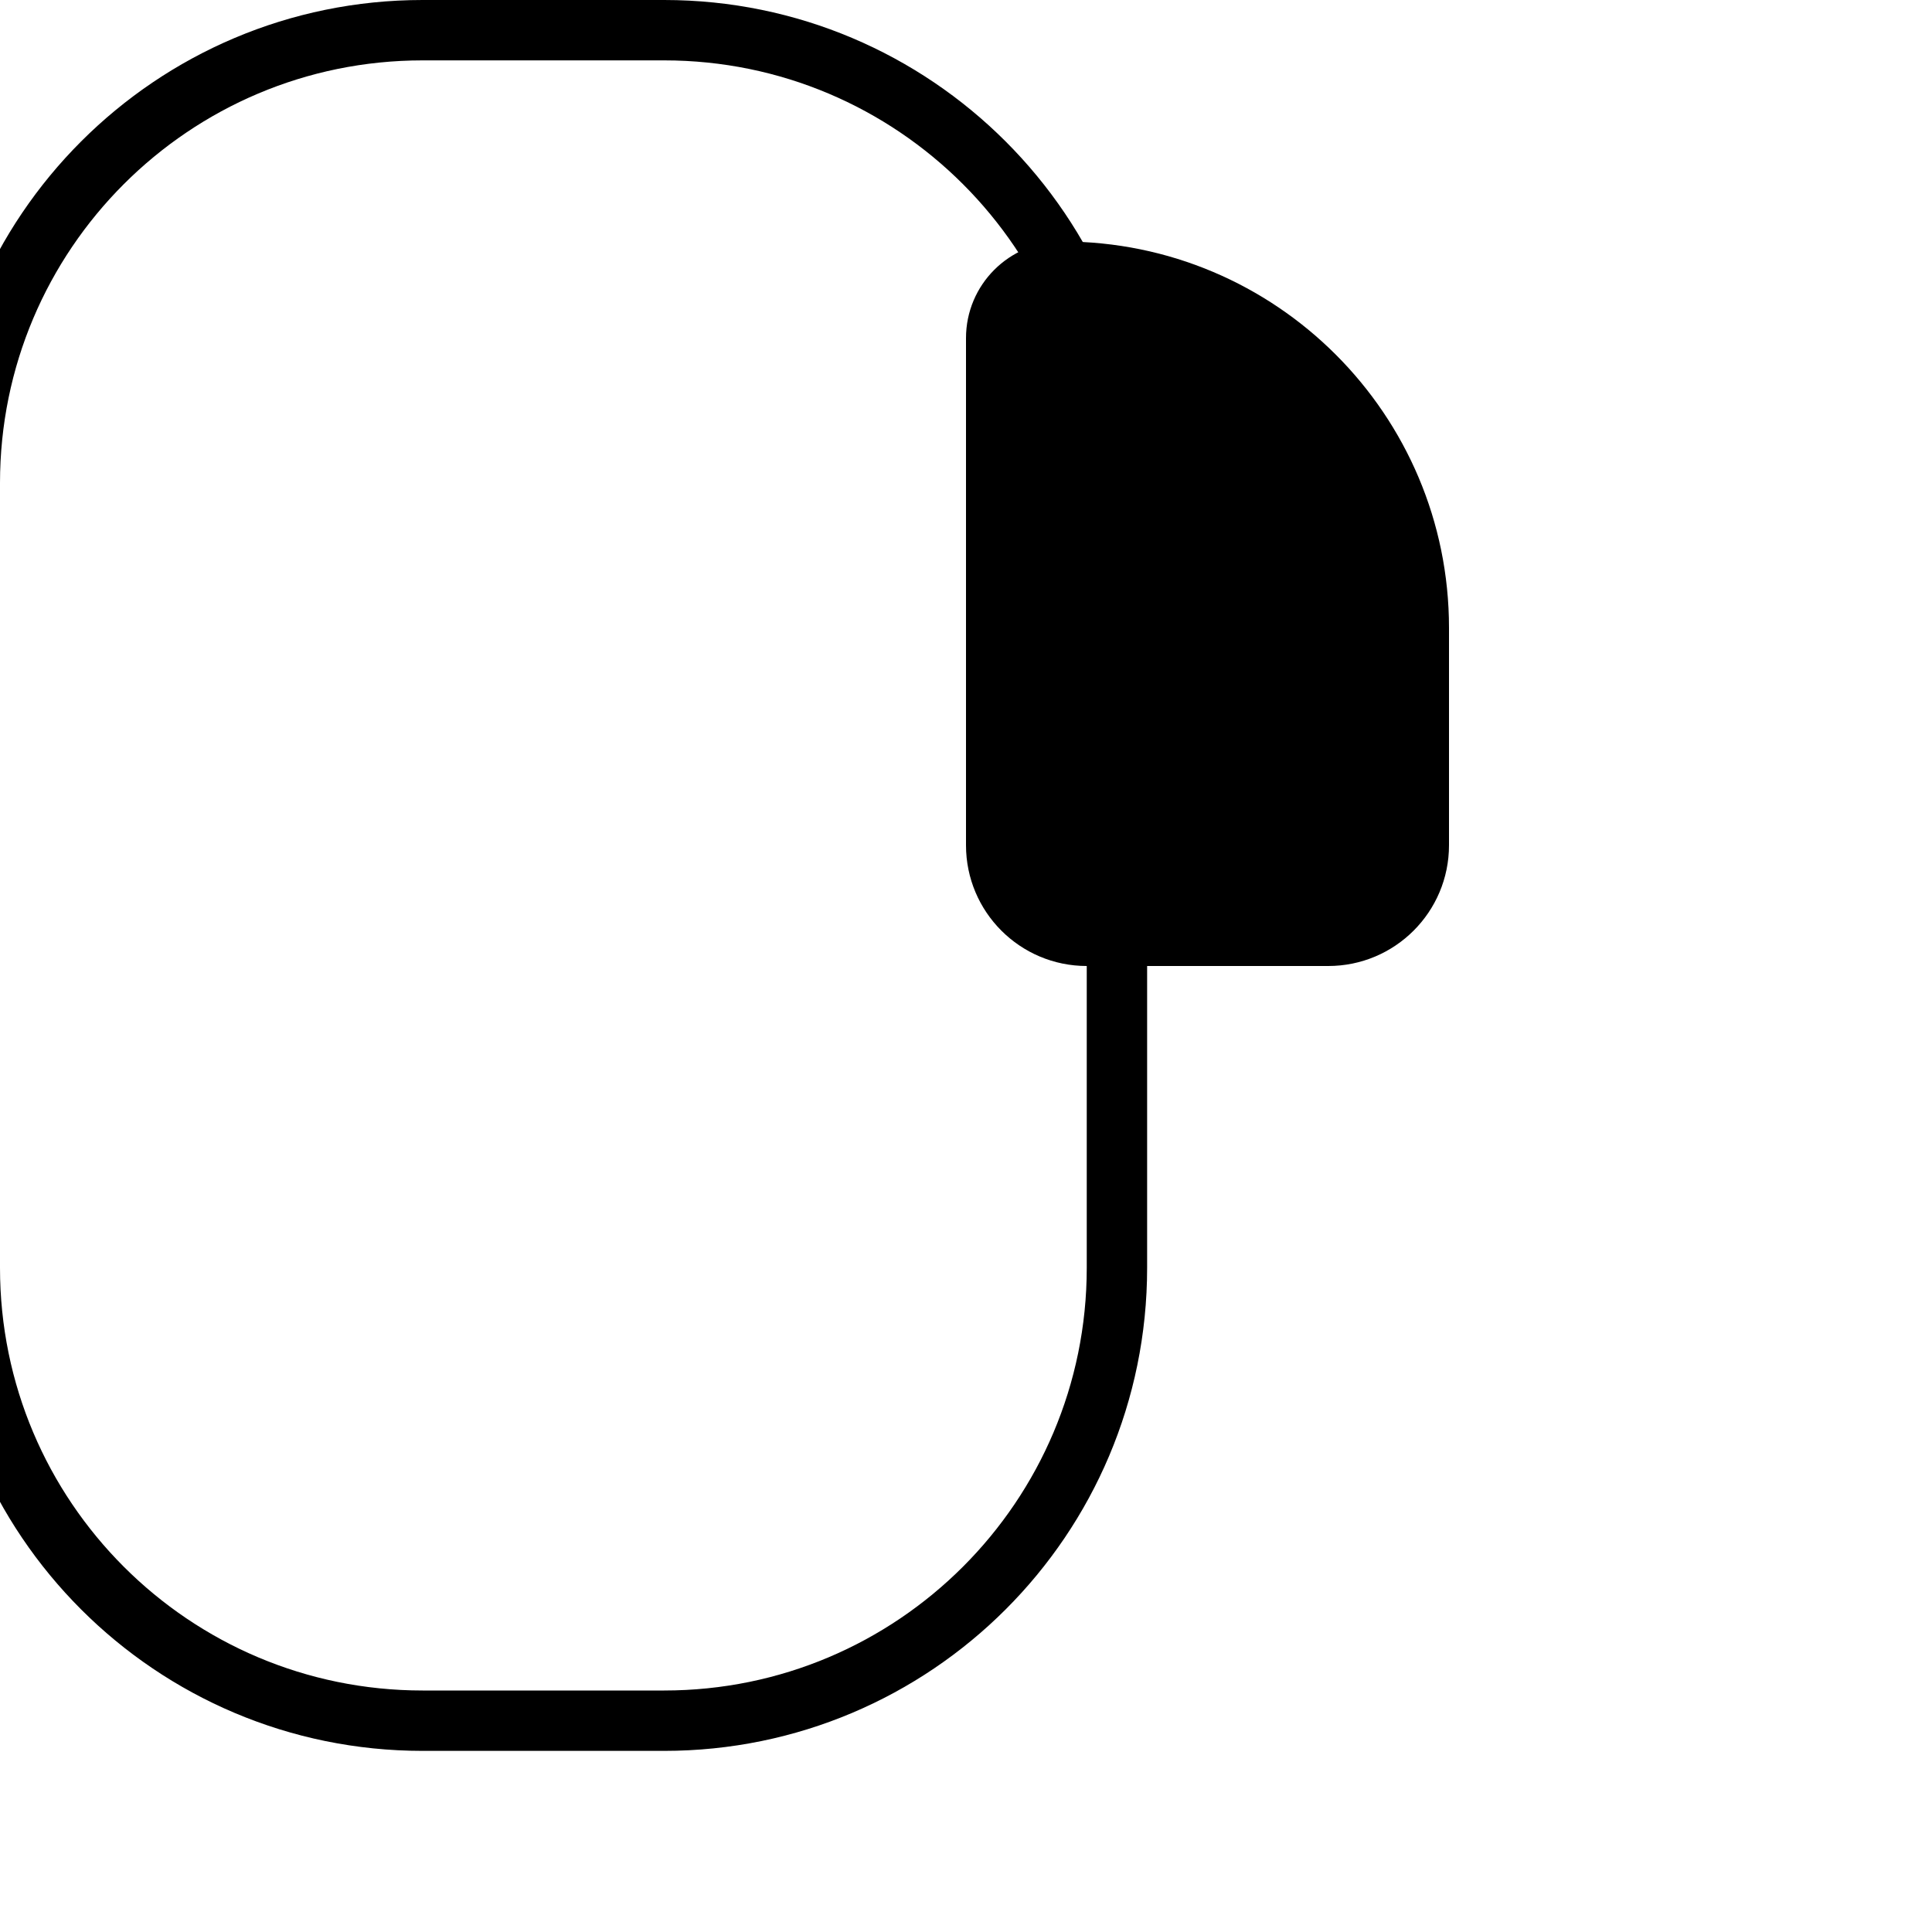
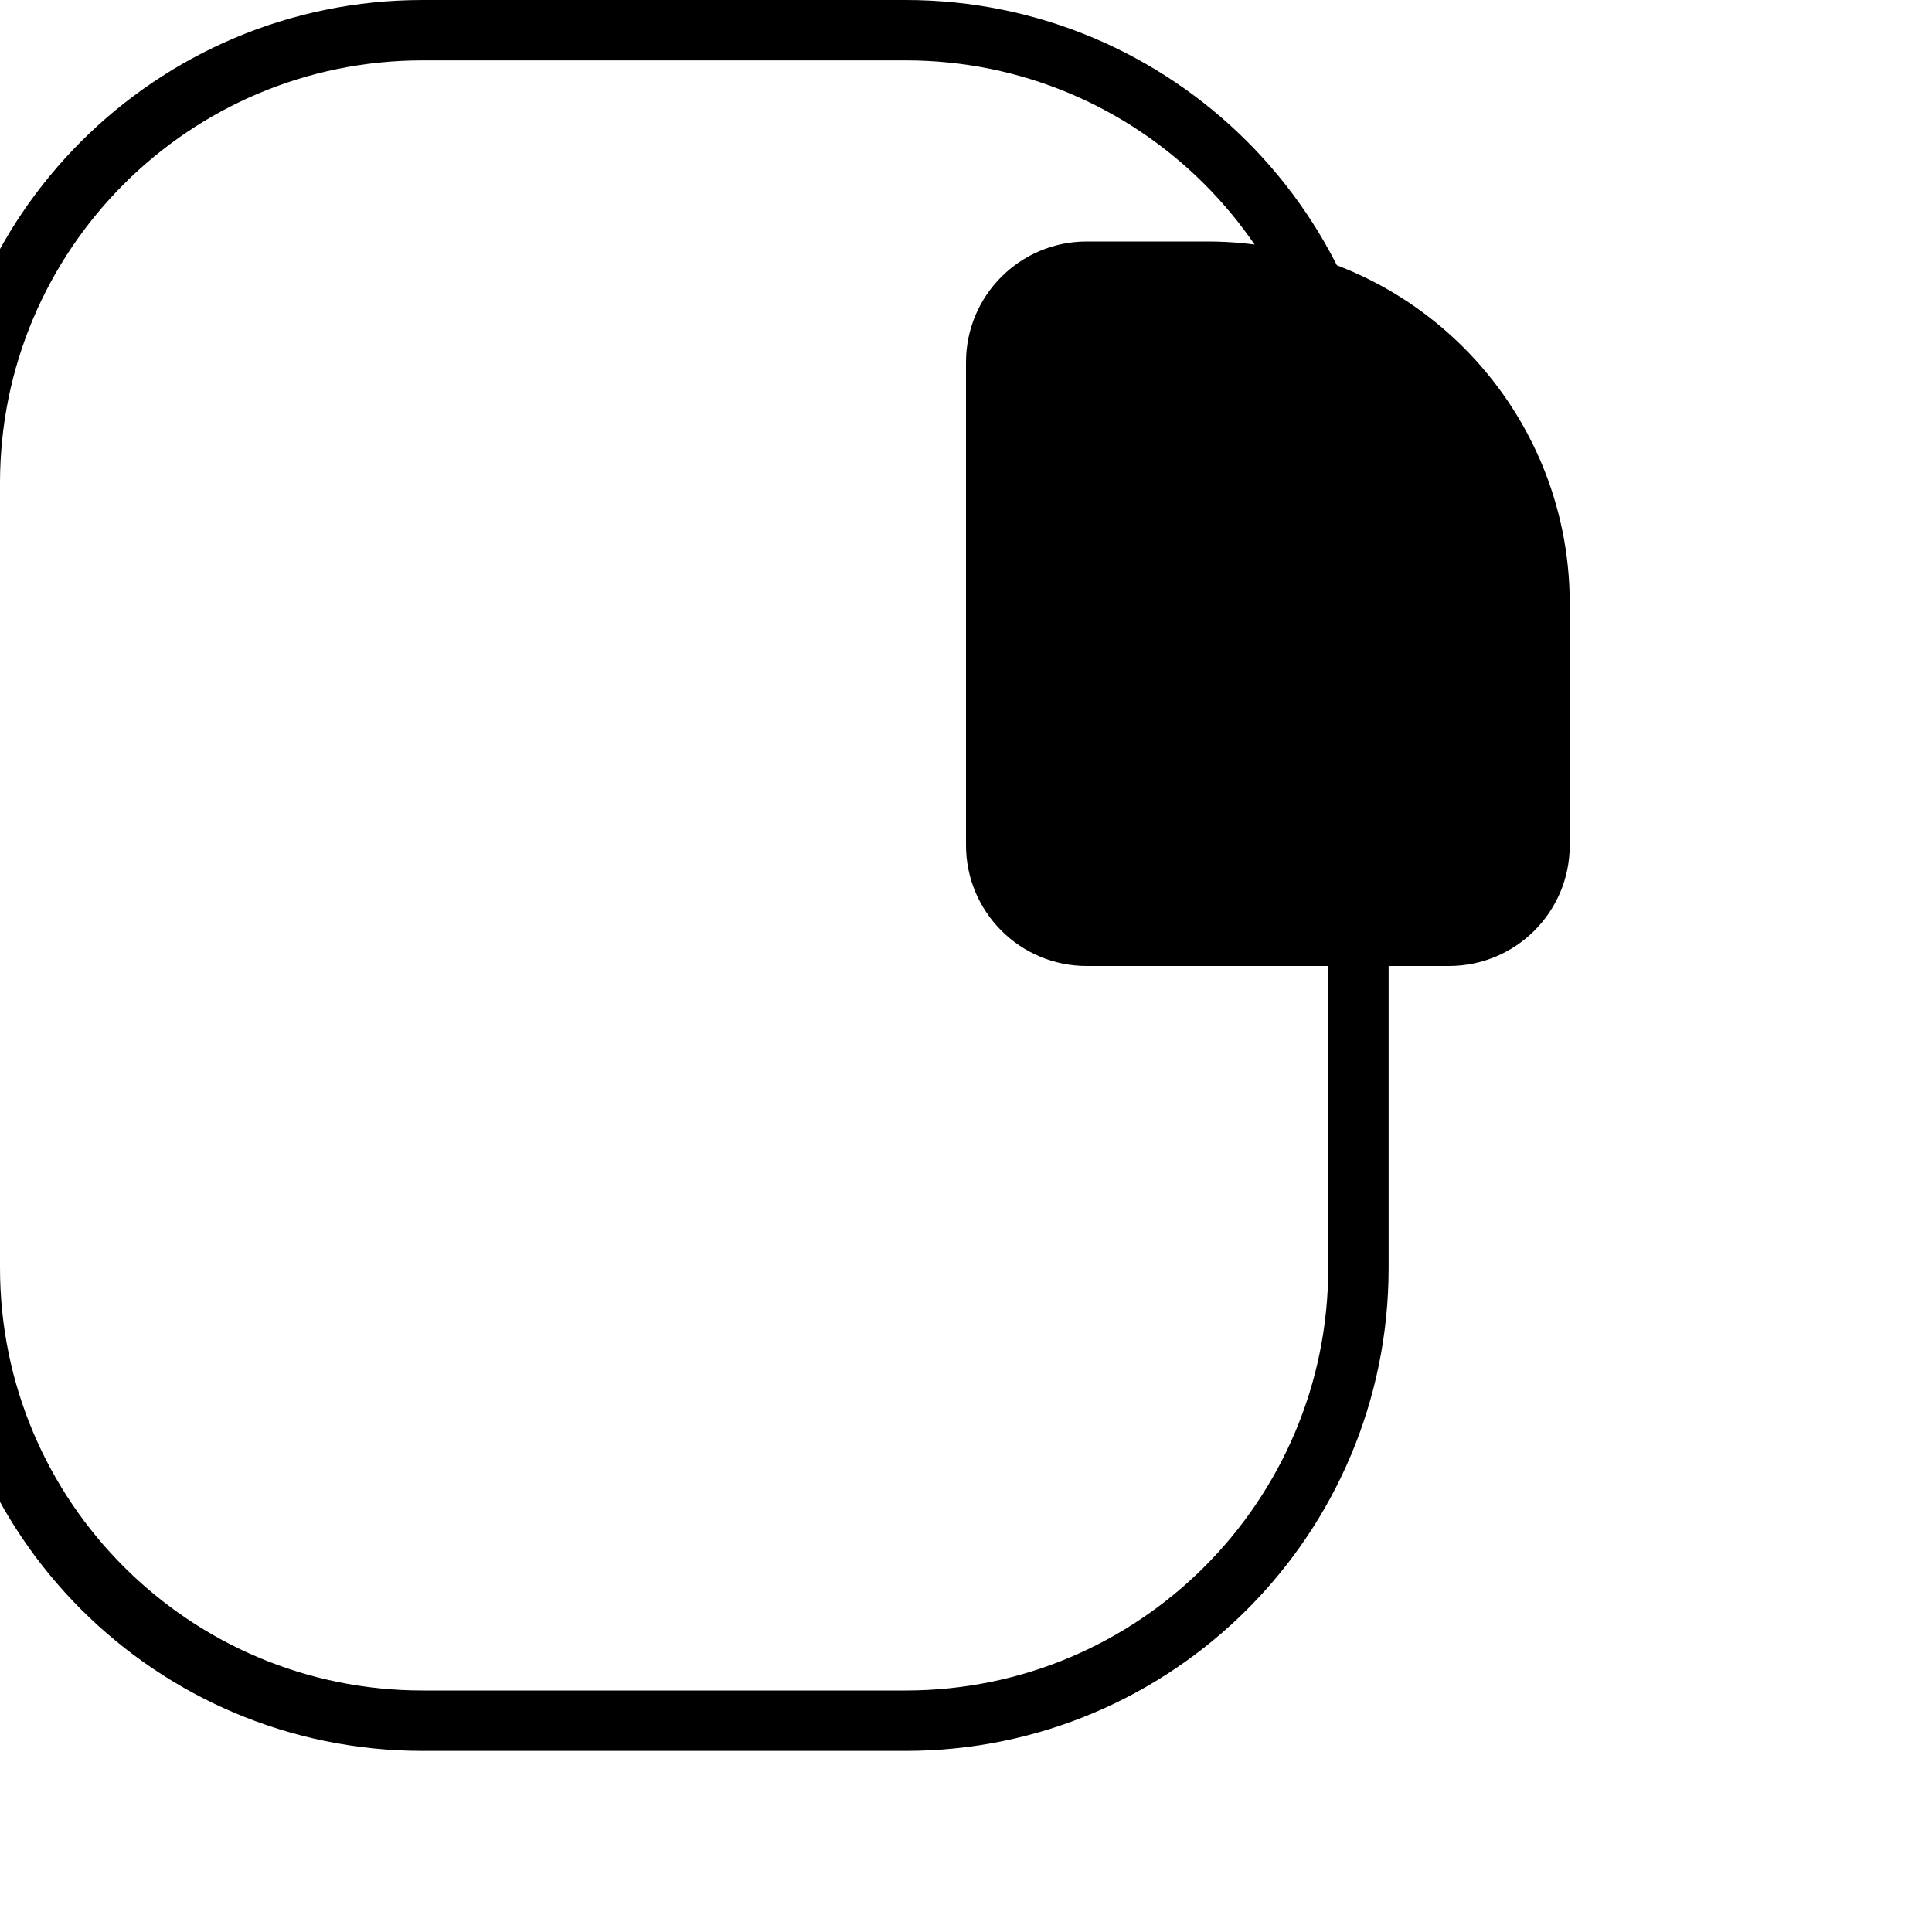
- <svg xmlns="http://www.w3.org/2000/svg" width="32" height="32" fill="none">
-   <rect width="19" height="28" x="-.5" y=".5" stroke="#000" rx="7.5" fill="none" />
-   <path fill="#000" d="M24 10.4A6.4 6.4 0 0 0 17.6 4 1.6 1.6 0 0 0 16 5.6V14a2 2 0 0 0 2 2h4a2 2 0 0 0 2-2z" />
+ <svg xmlns="http://www.w3.org/2000/svg" width="32" height="32" viewBox="0 0 32 32" fill="none">
+   <rect x="-0.5" y="0.5" width="23" height="28" rx="7.5" fill="none" stroke="black" />
+   <path d="M26 10C26 6.686 23.314 4 20 4H18C16.895 4 16 4.895 16 6V14C16 15.105 16.895 16 18 16H24C25.105 16 26 15.105 26 14V10Z" fill="black" />
</svg>
